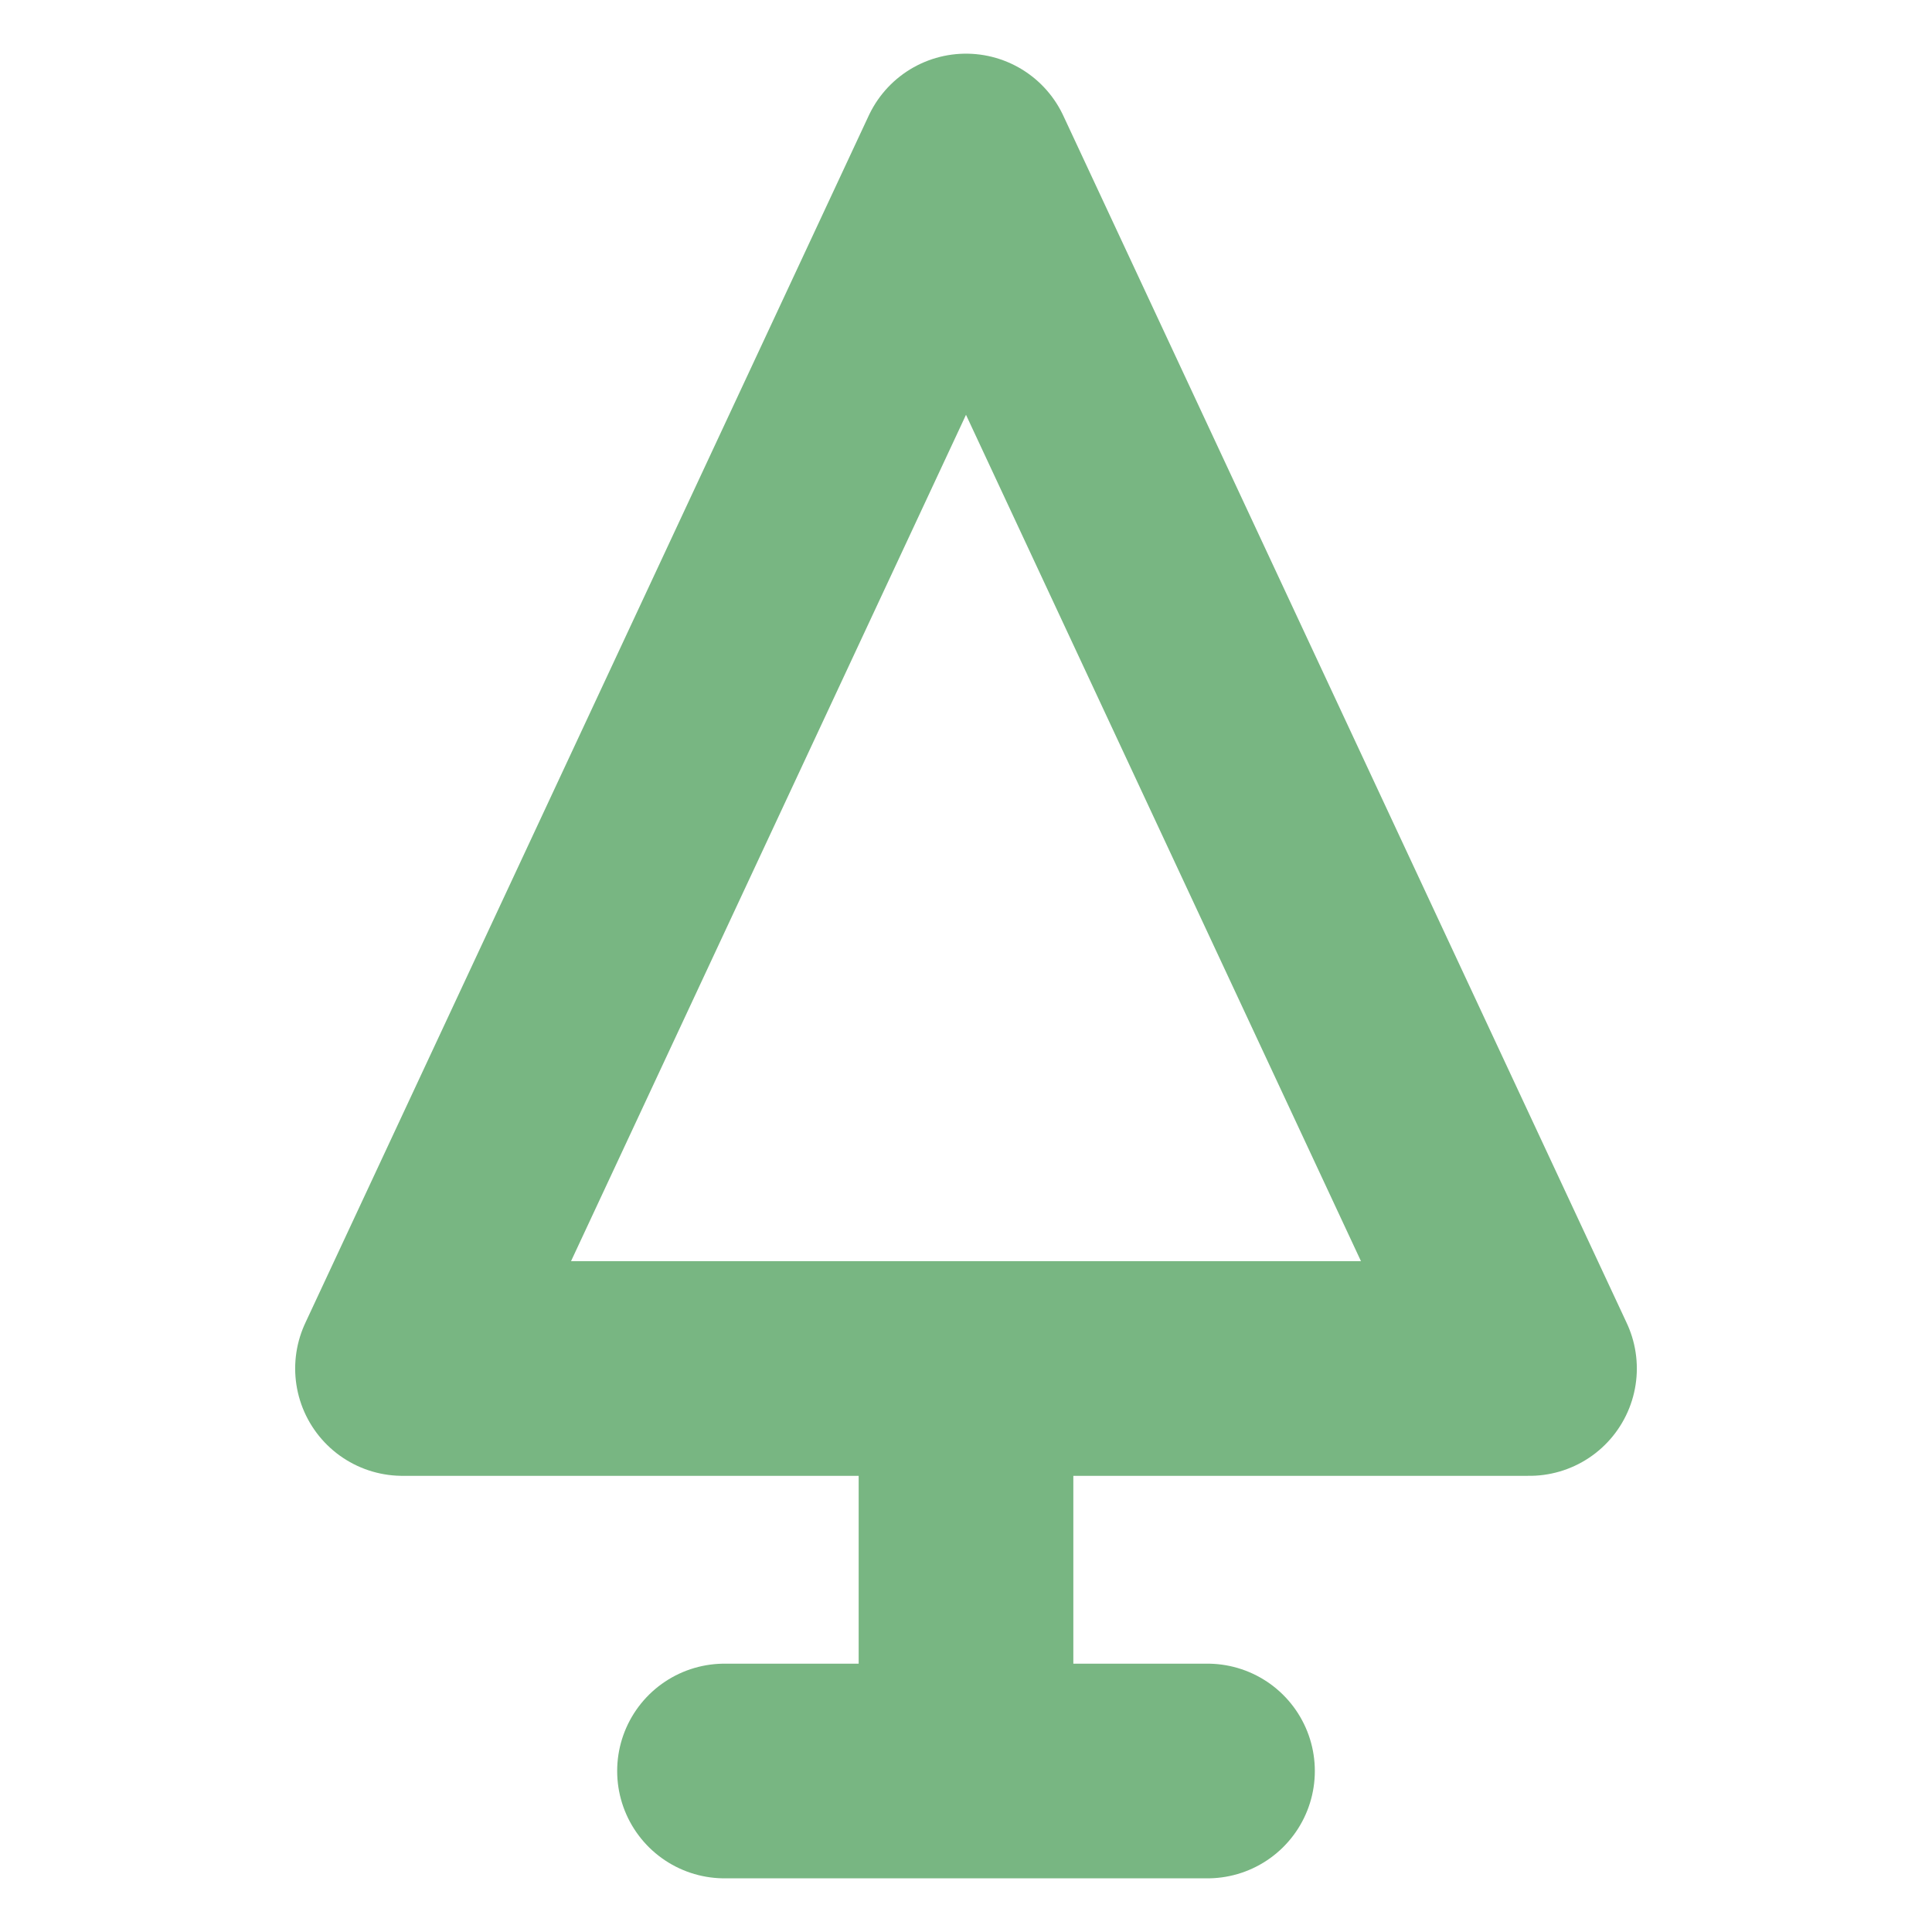
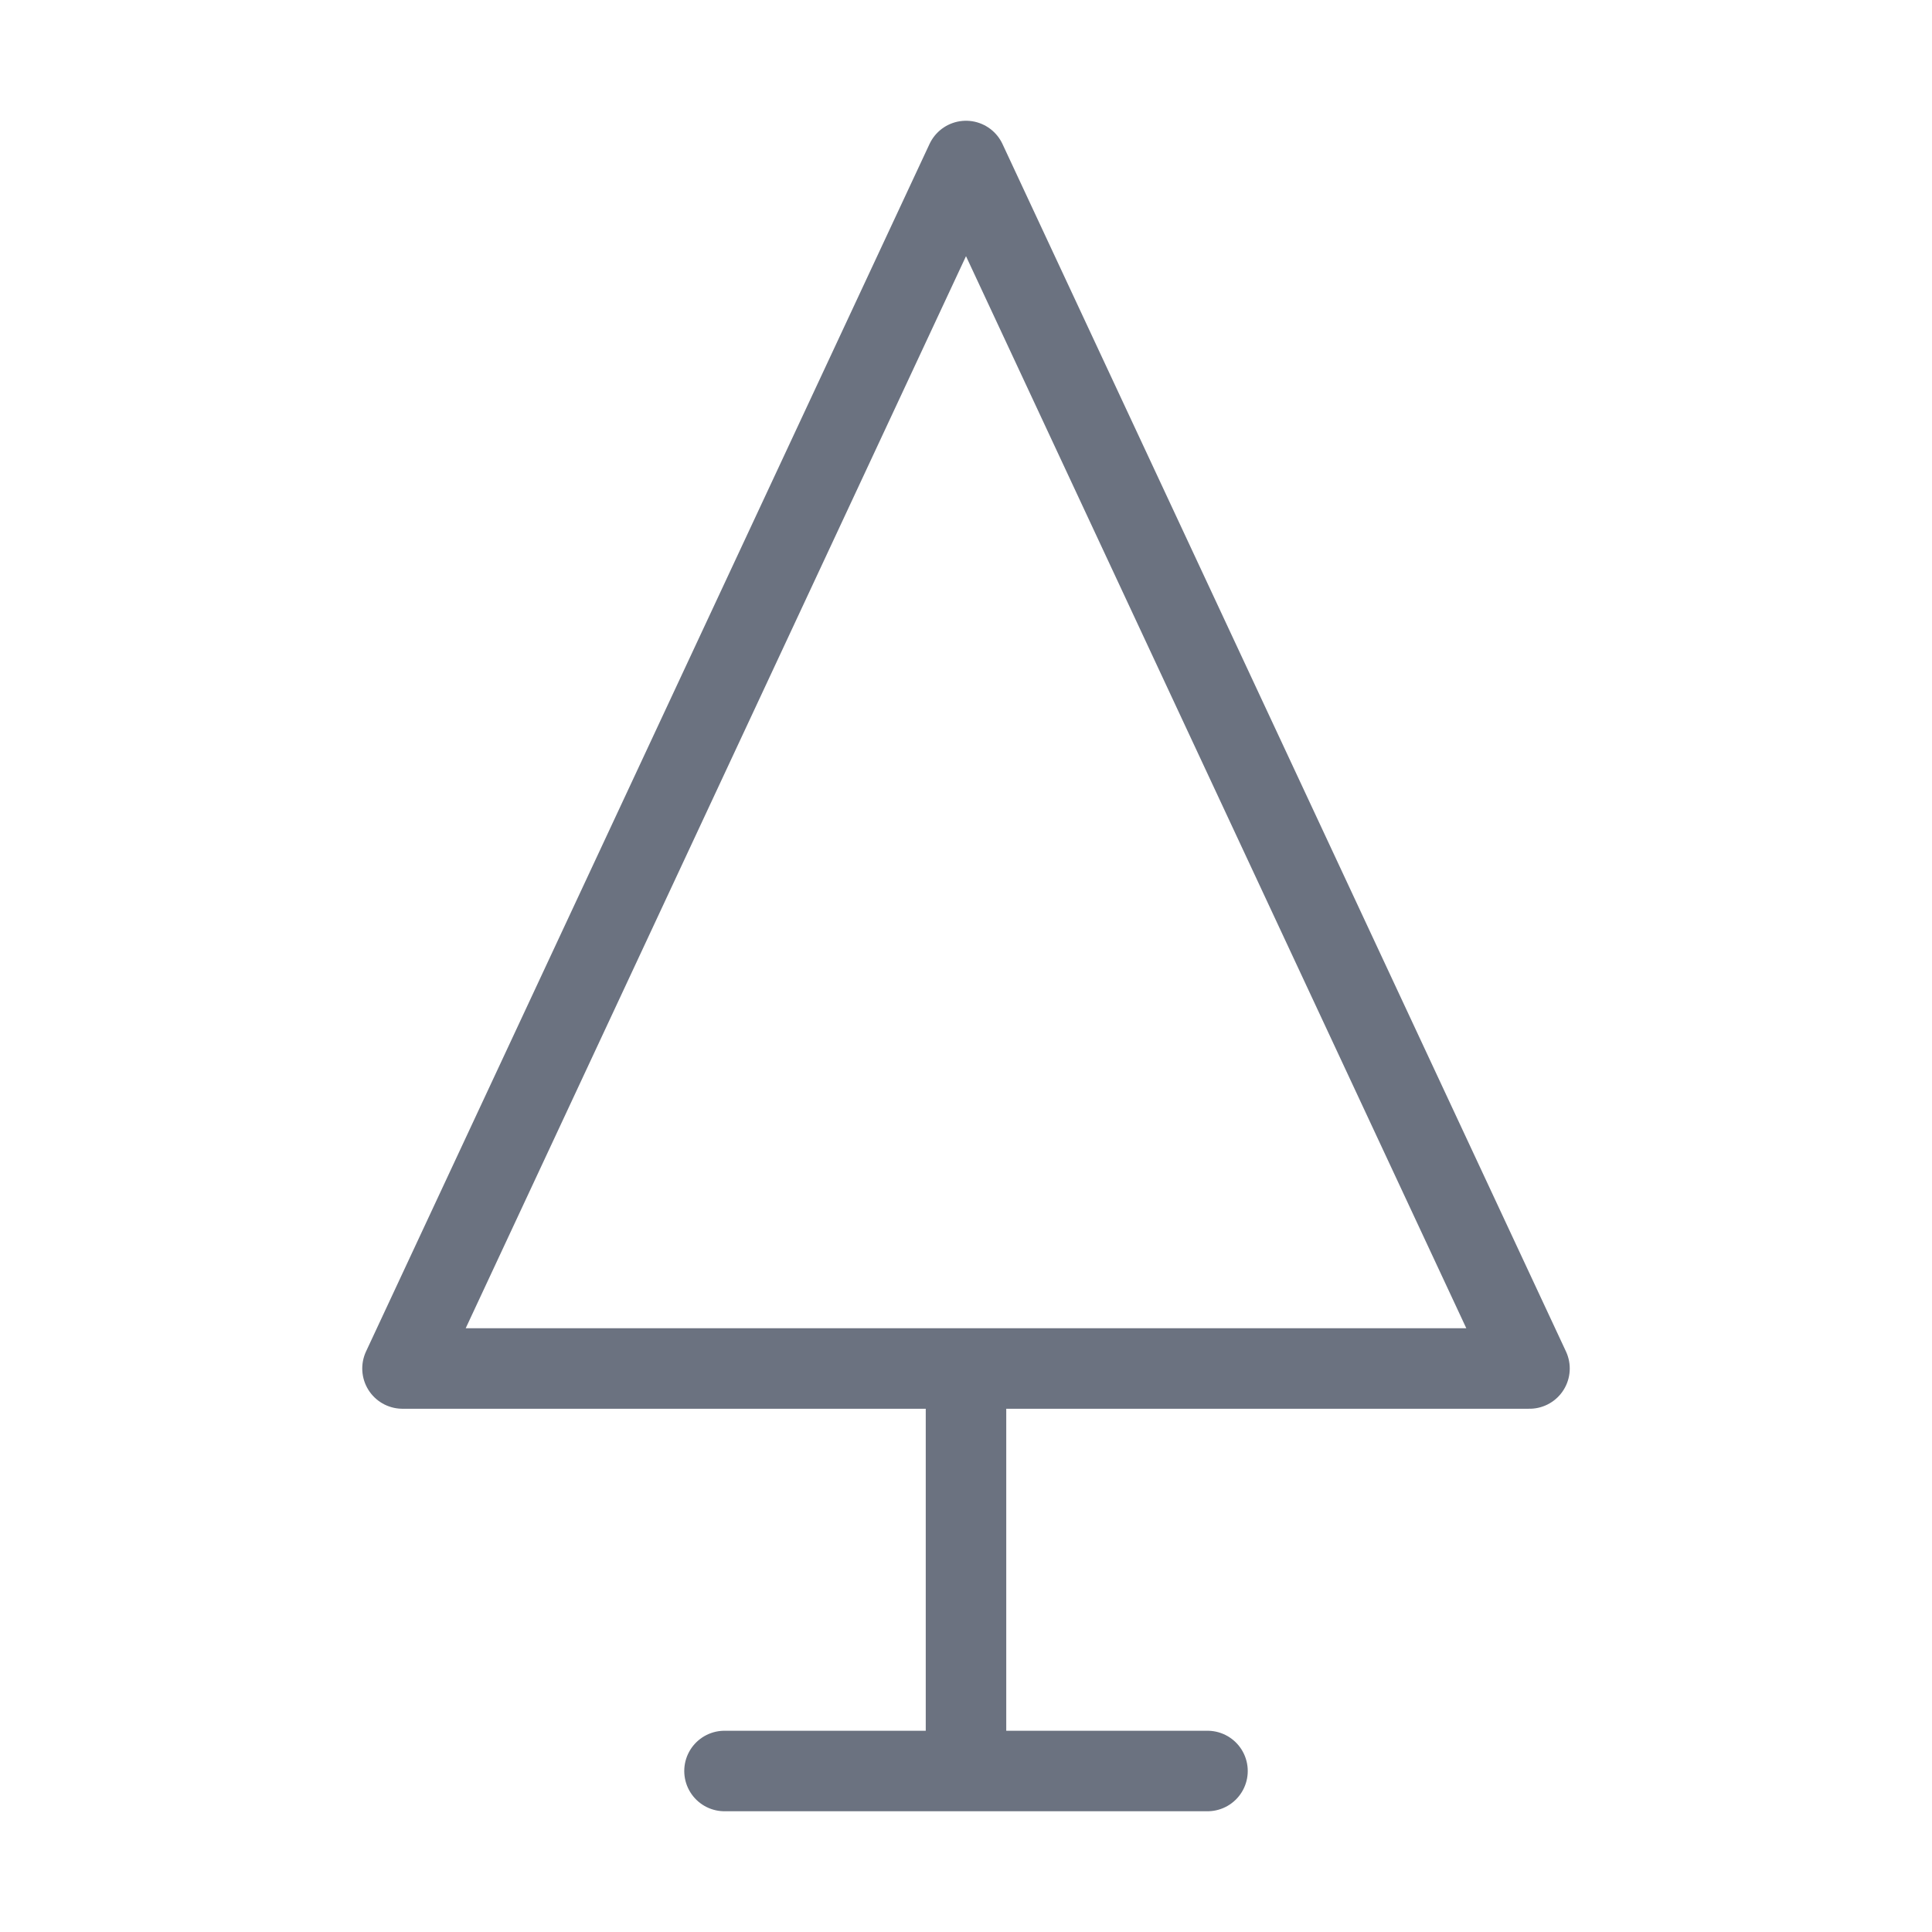
<svg xmlns="http://www.w3.org/2000/svg" width="36" height="36" viewBox="0 0 36 36" fill="none">
-   <path d="M13.5 33H22.5M18 33V25.5M18 3L7.5 25.5H28.5L18 3Z" stroke="#78B682" stroke-width="4" stroke-linecap="round" stroke-linejoin="round" />
+   <path d="M13.5 33H22.5M18 33V25.5M18 3L7.5 25.5H28.5L18 3Z" stroke="#6b7280" stroke-width="1.5" stroke-linecap="round" stroke-linejoin="round" />
</svg>
